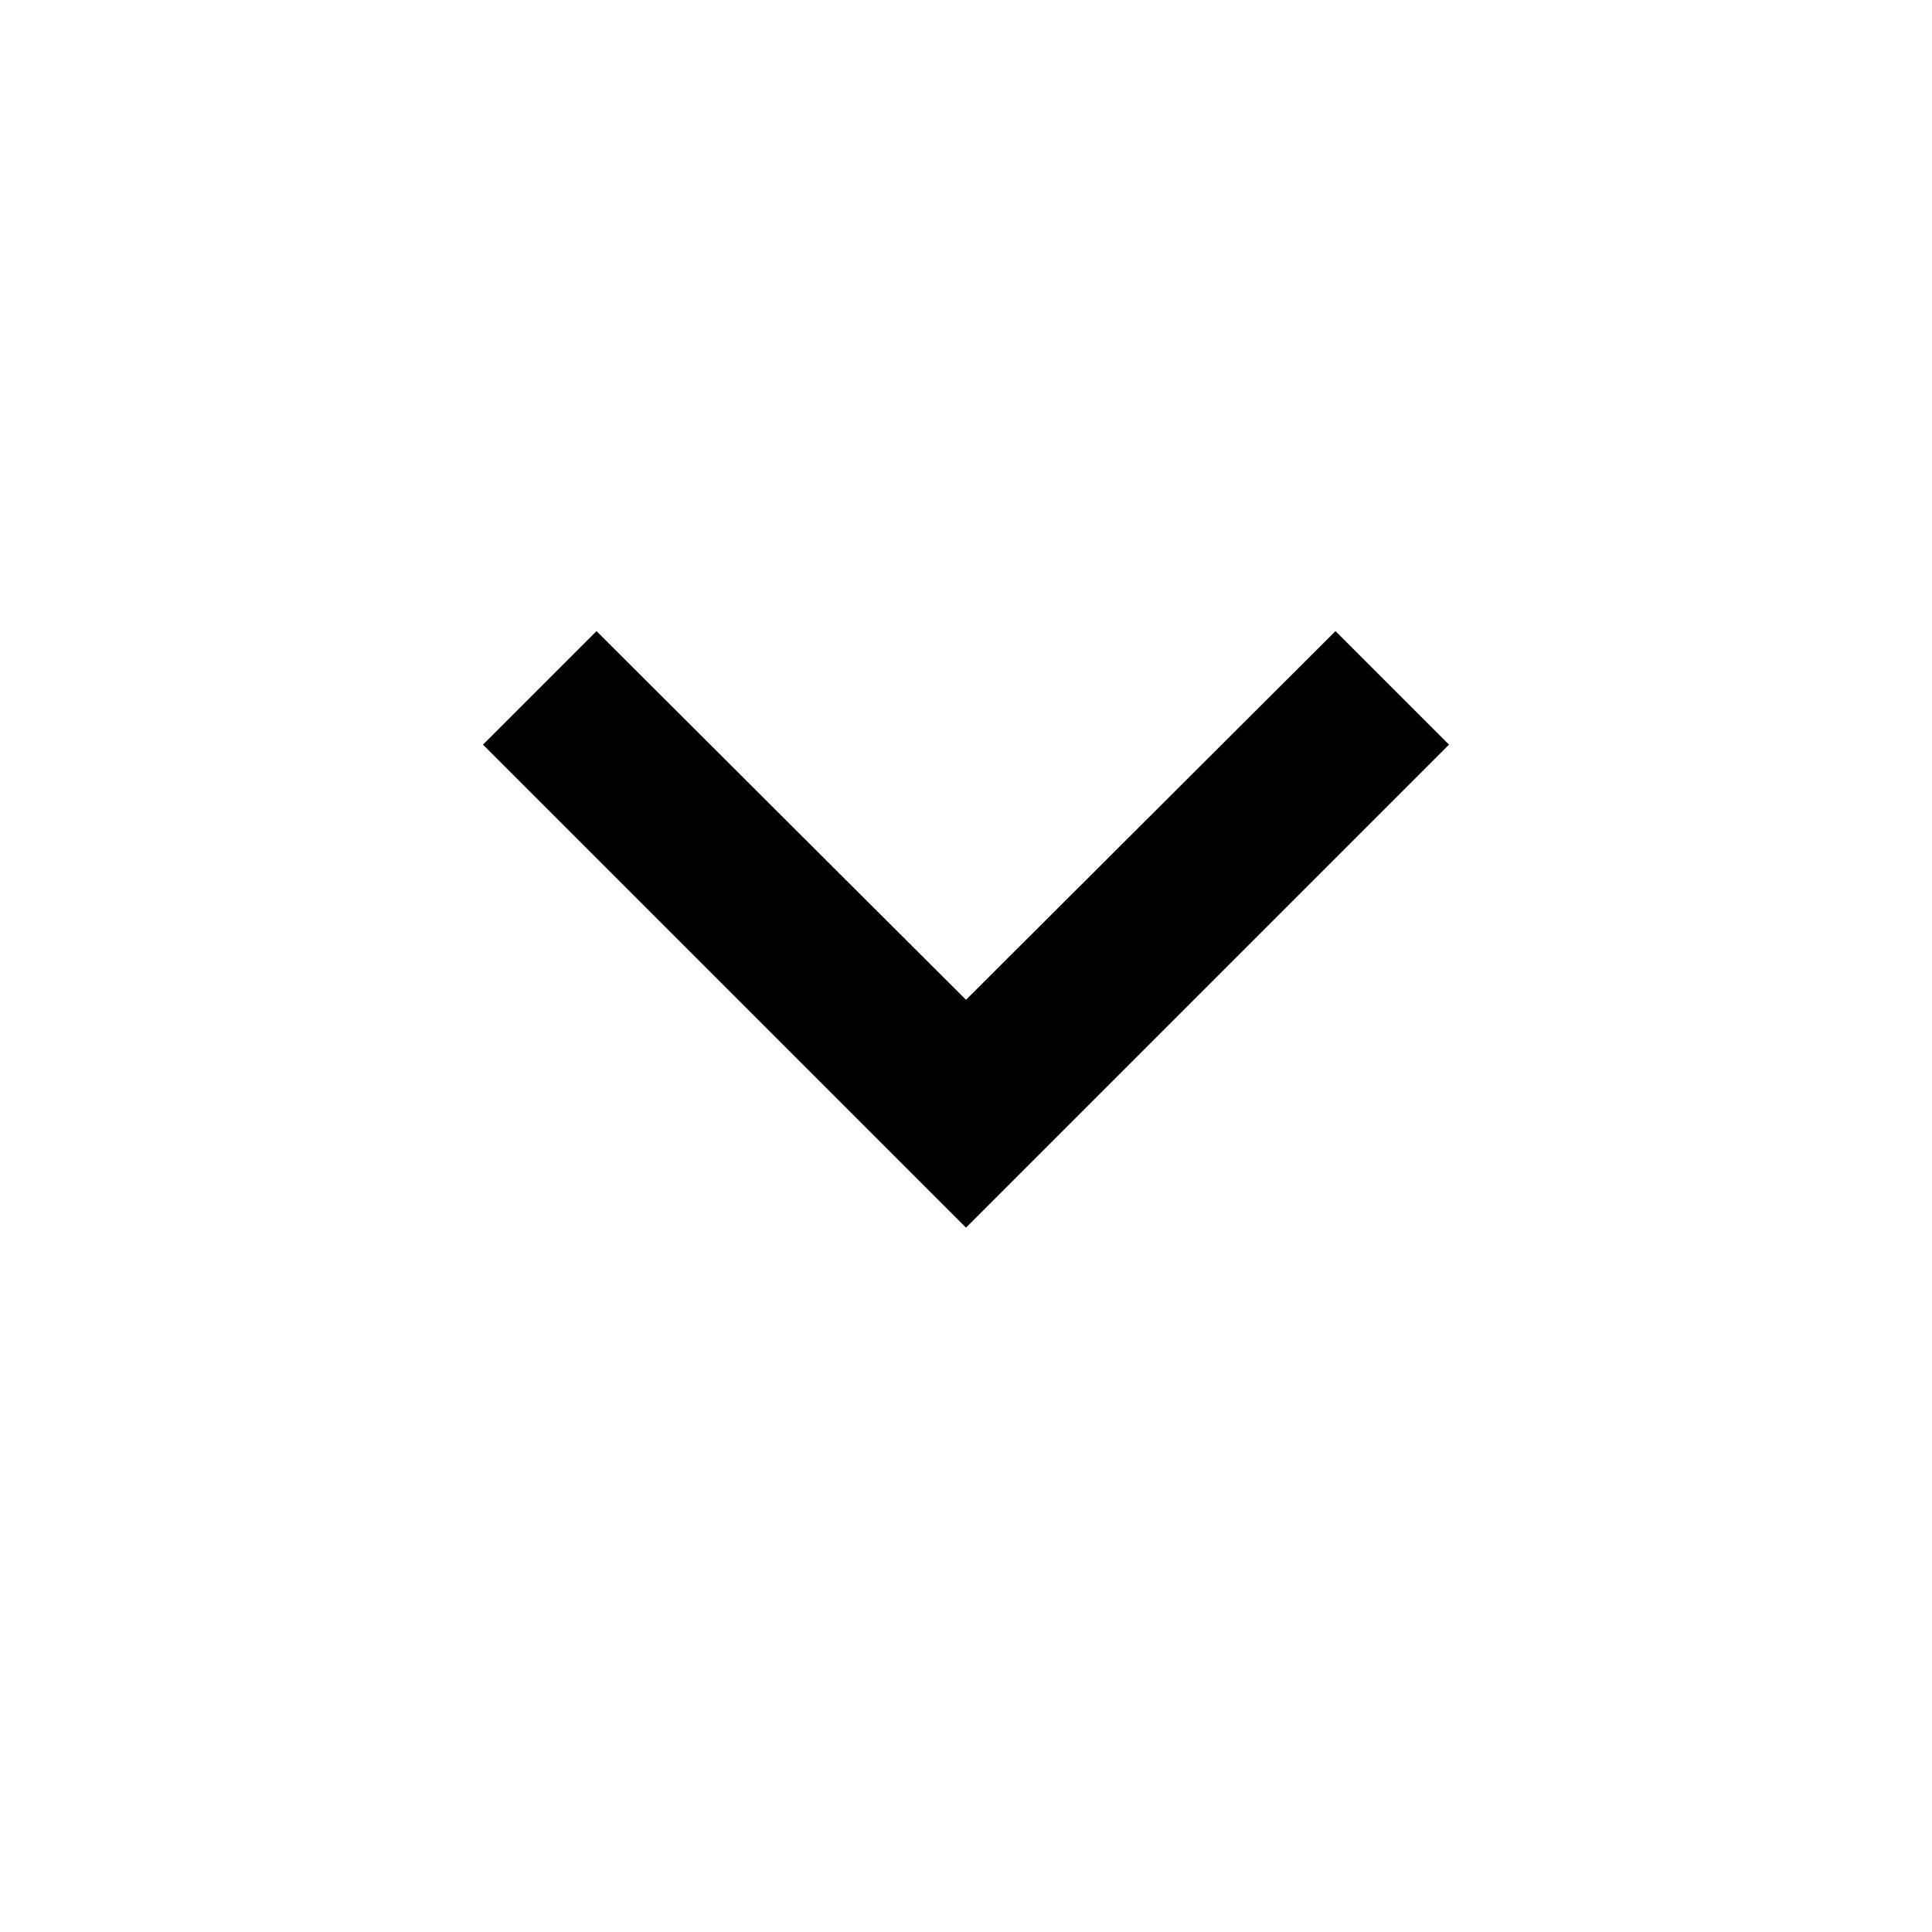
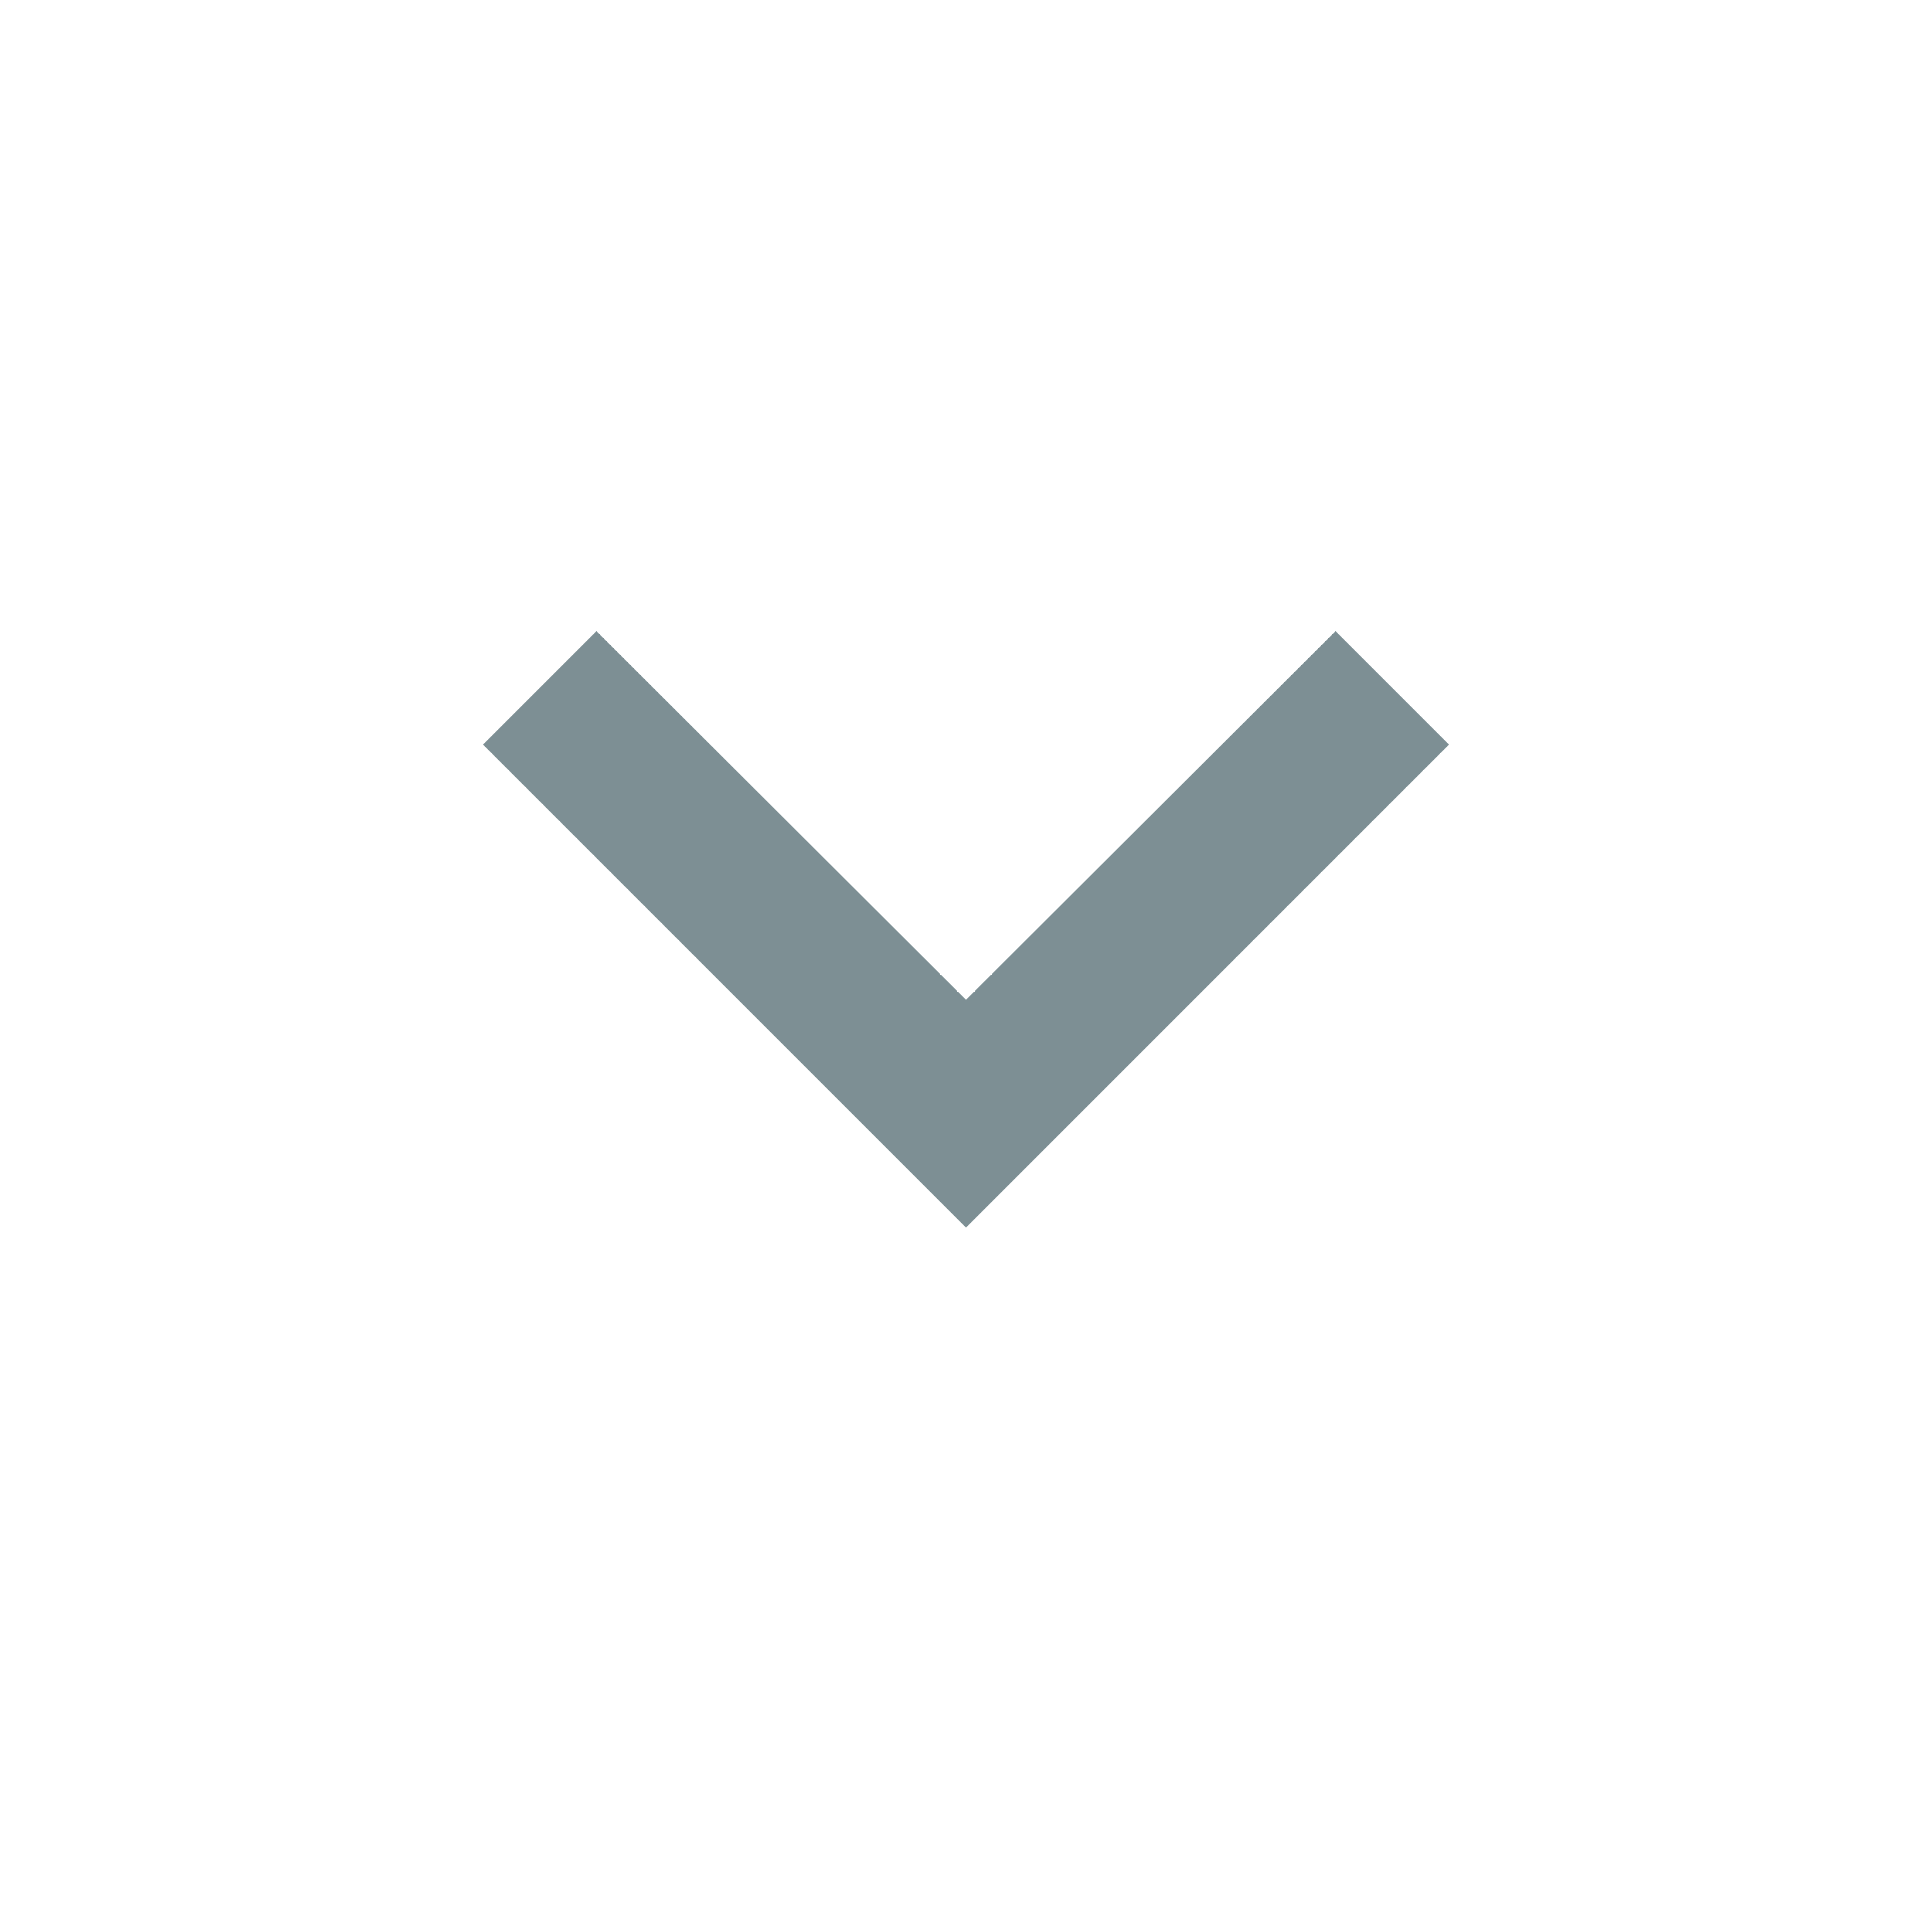
- <svg xmlns="http://www.w3.org/2000/svg" fill="#000000" height="24" viewBox="0 0 24 24" width="24">
-   <path d="M7.41 7.84L12 12.42l4.59-4.58L18 9.25l-6 6-6-6z" />
-   <path d="M0-.75h24v24H0z" fill="none" />
+ <svg xmlns="http://www.w3.org/2000/svg" fill="#000000" height="24" viewBox="0 0 24 24" width="24" id="svg2" version="1.1">
+   <defs id="defs10" />
+   <path d="M7.41 7.84L12 12.42l4.59-4.58L18 9.25l-6 6-6-6z" id="path4" style="fill:#7d8f94;fill-opacity:1" />
+   <path d="M0-.75h24v24H0z" fill="none" id="path6" />
</svg>
